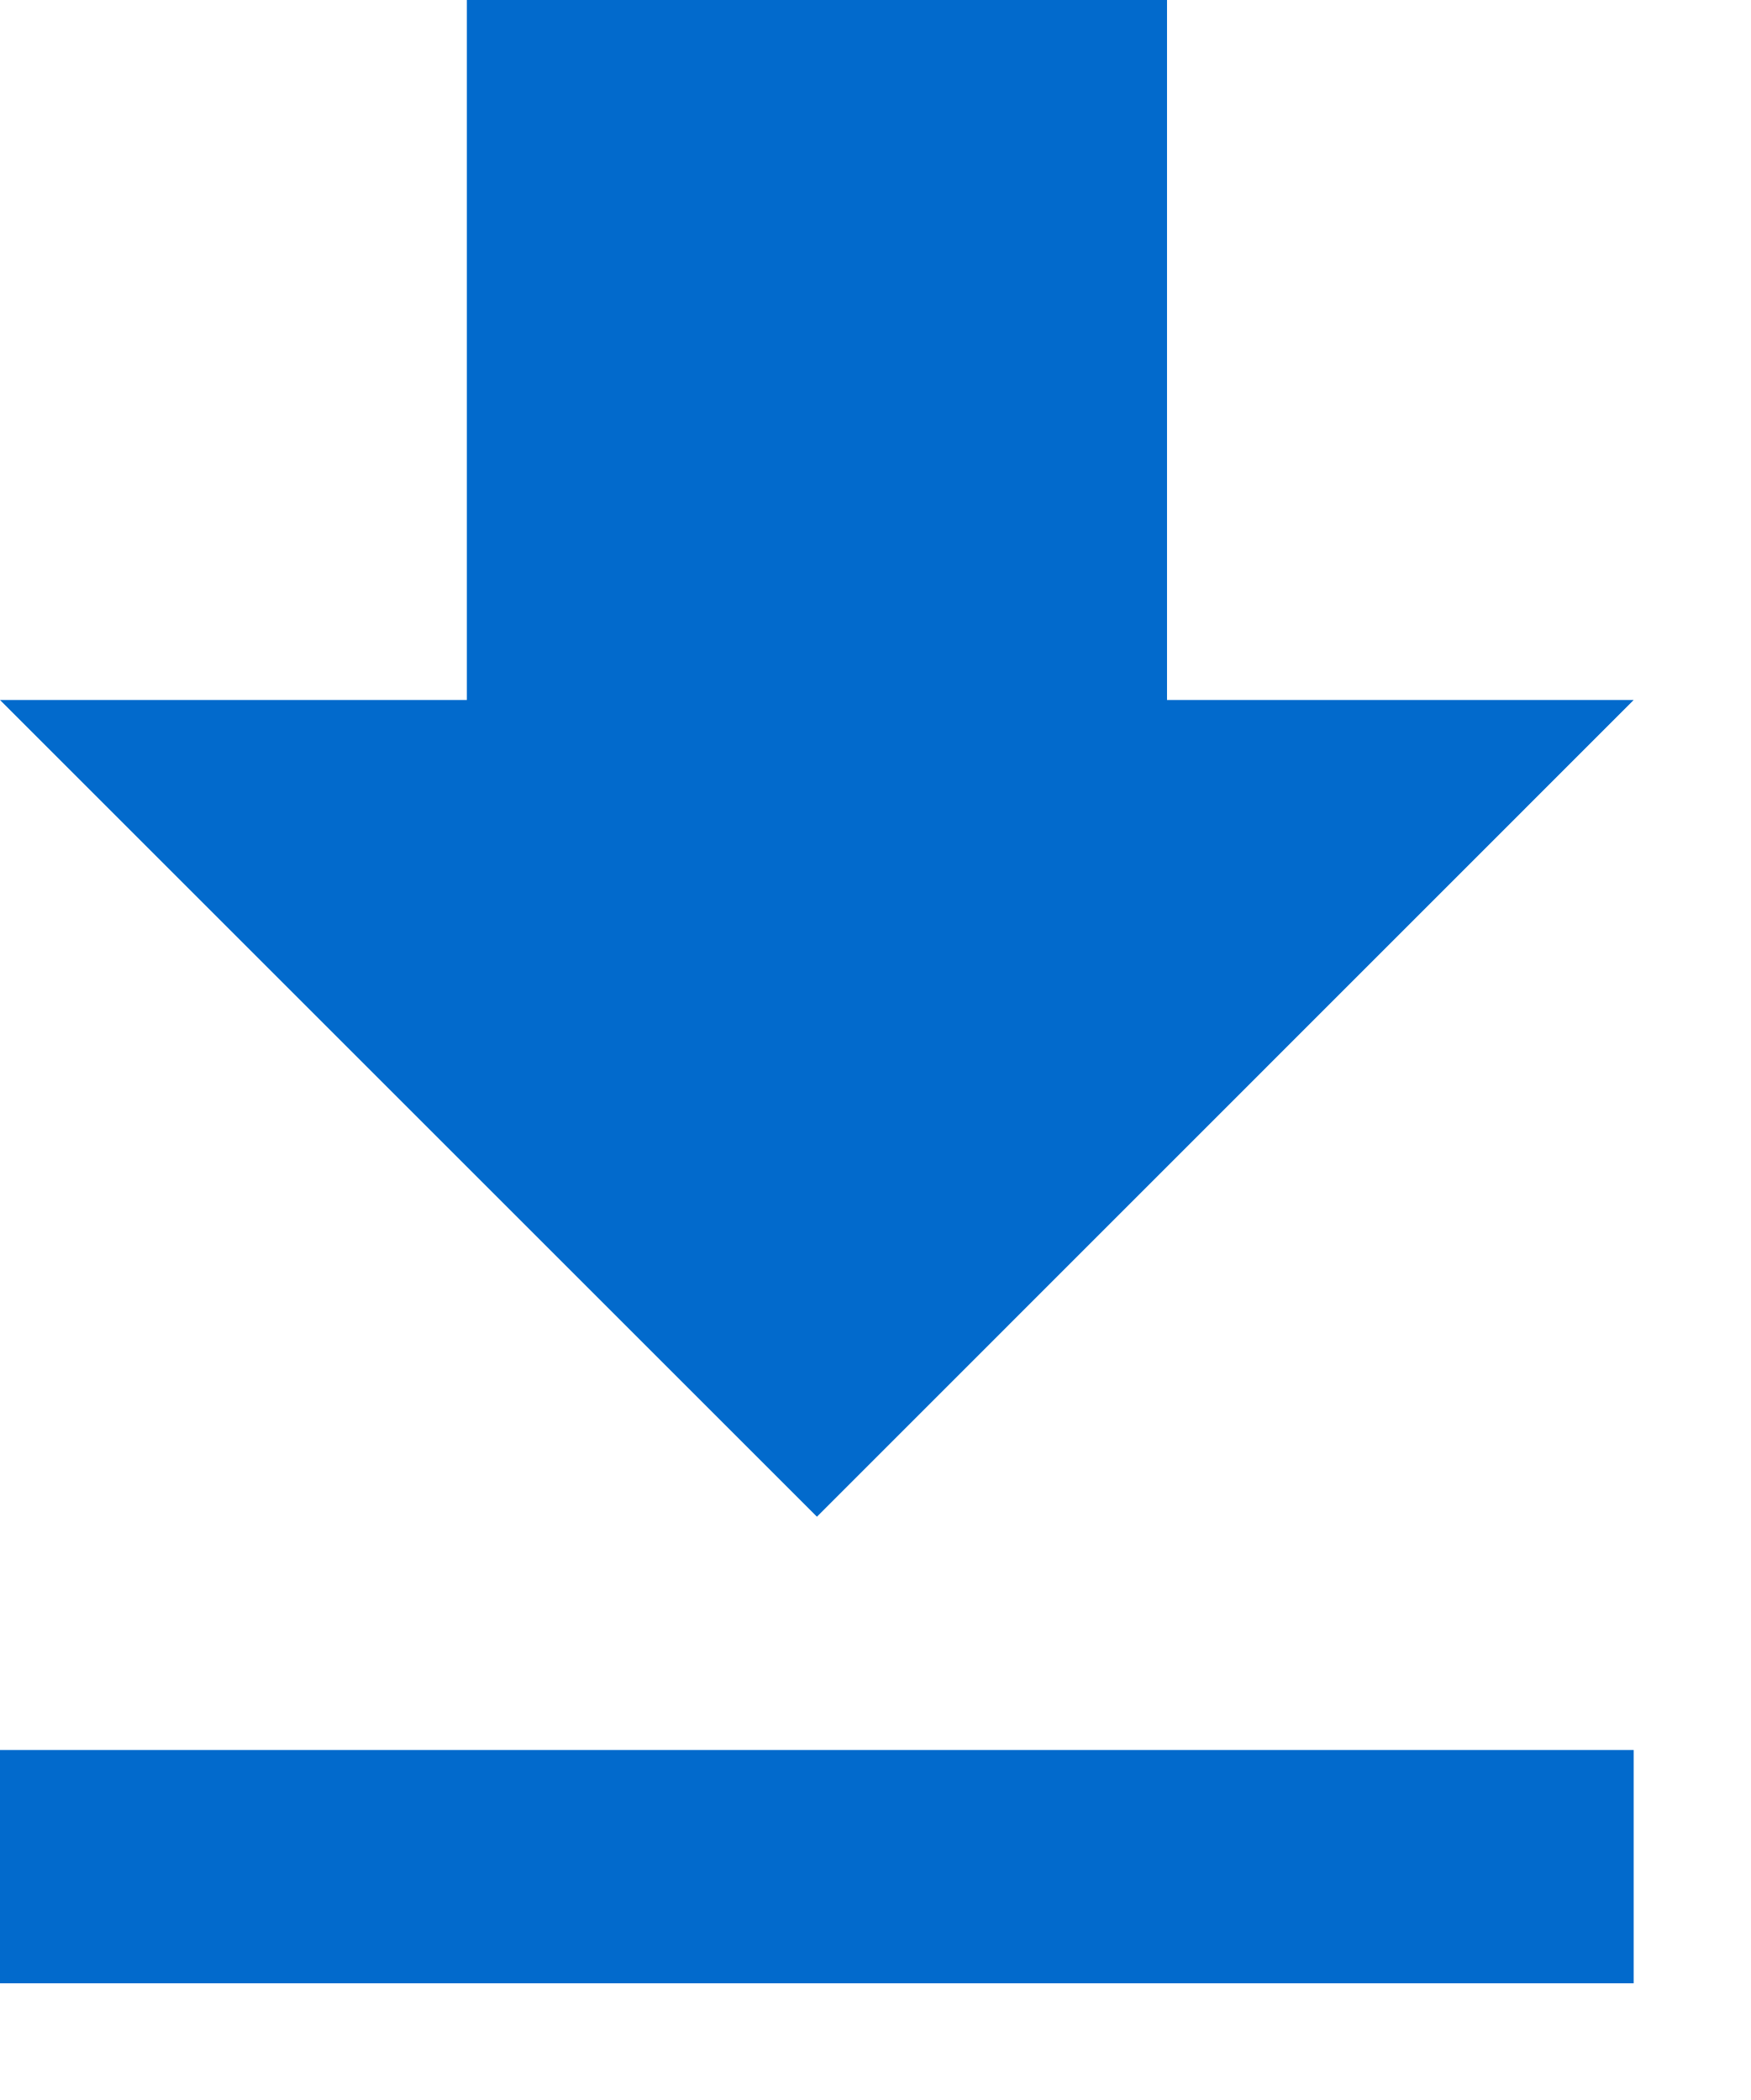
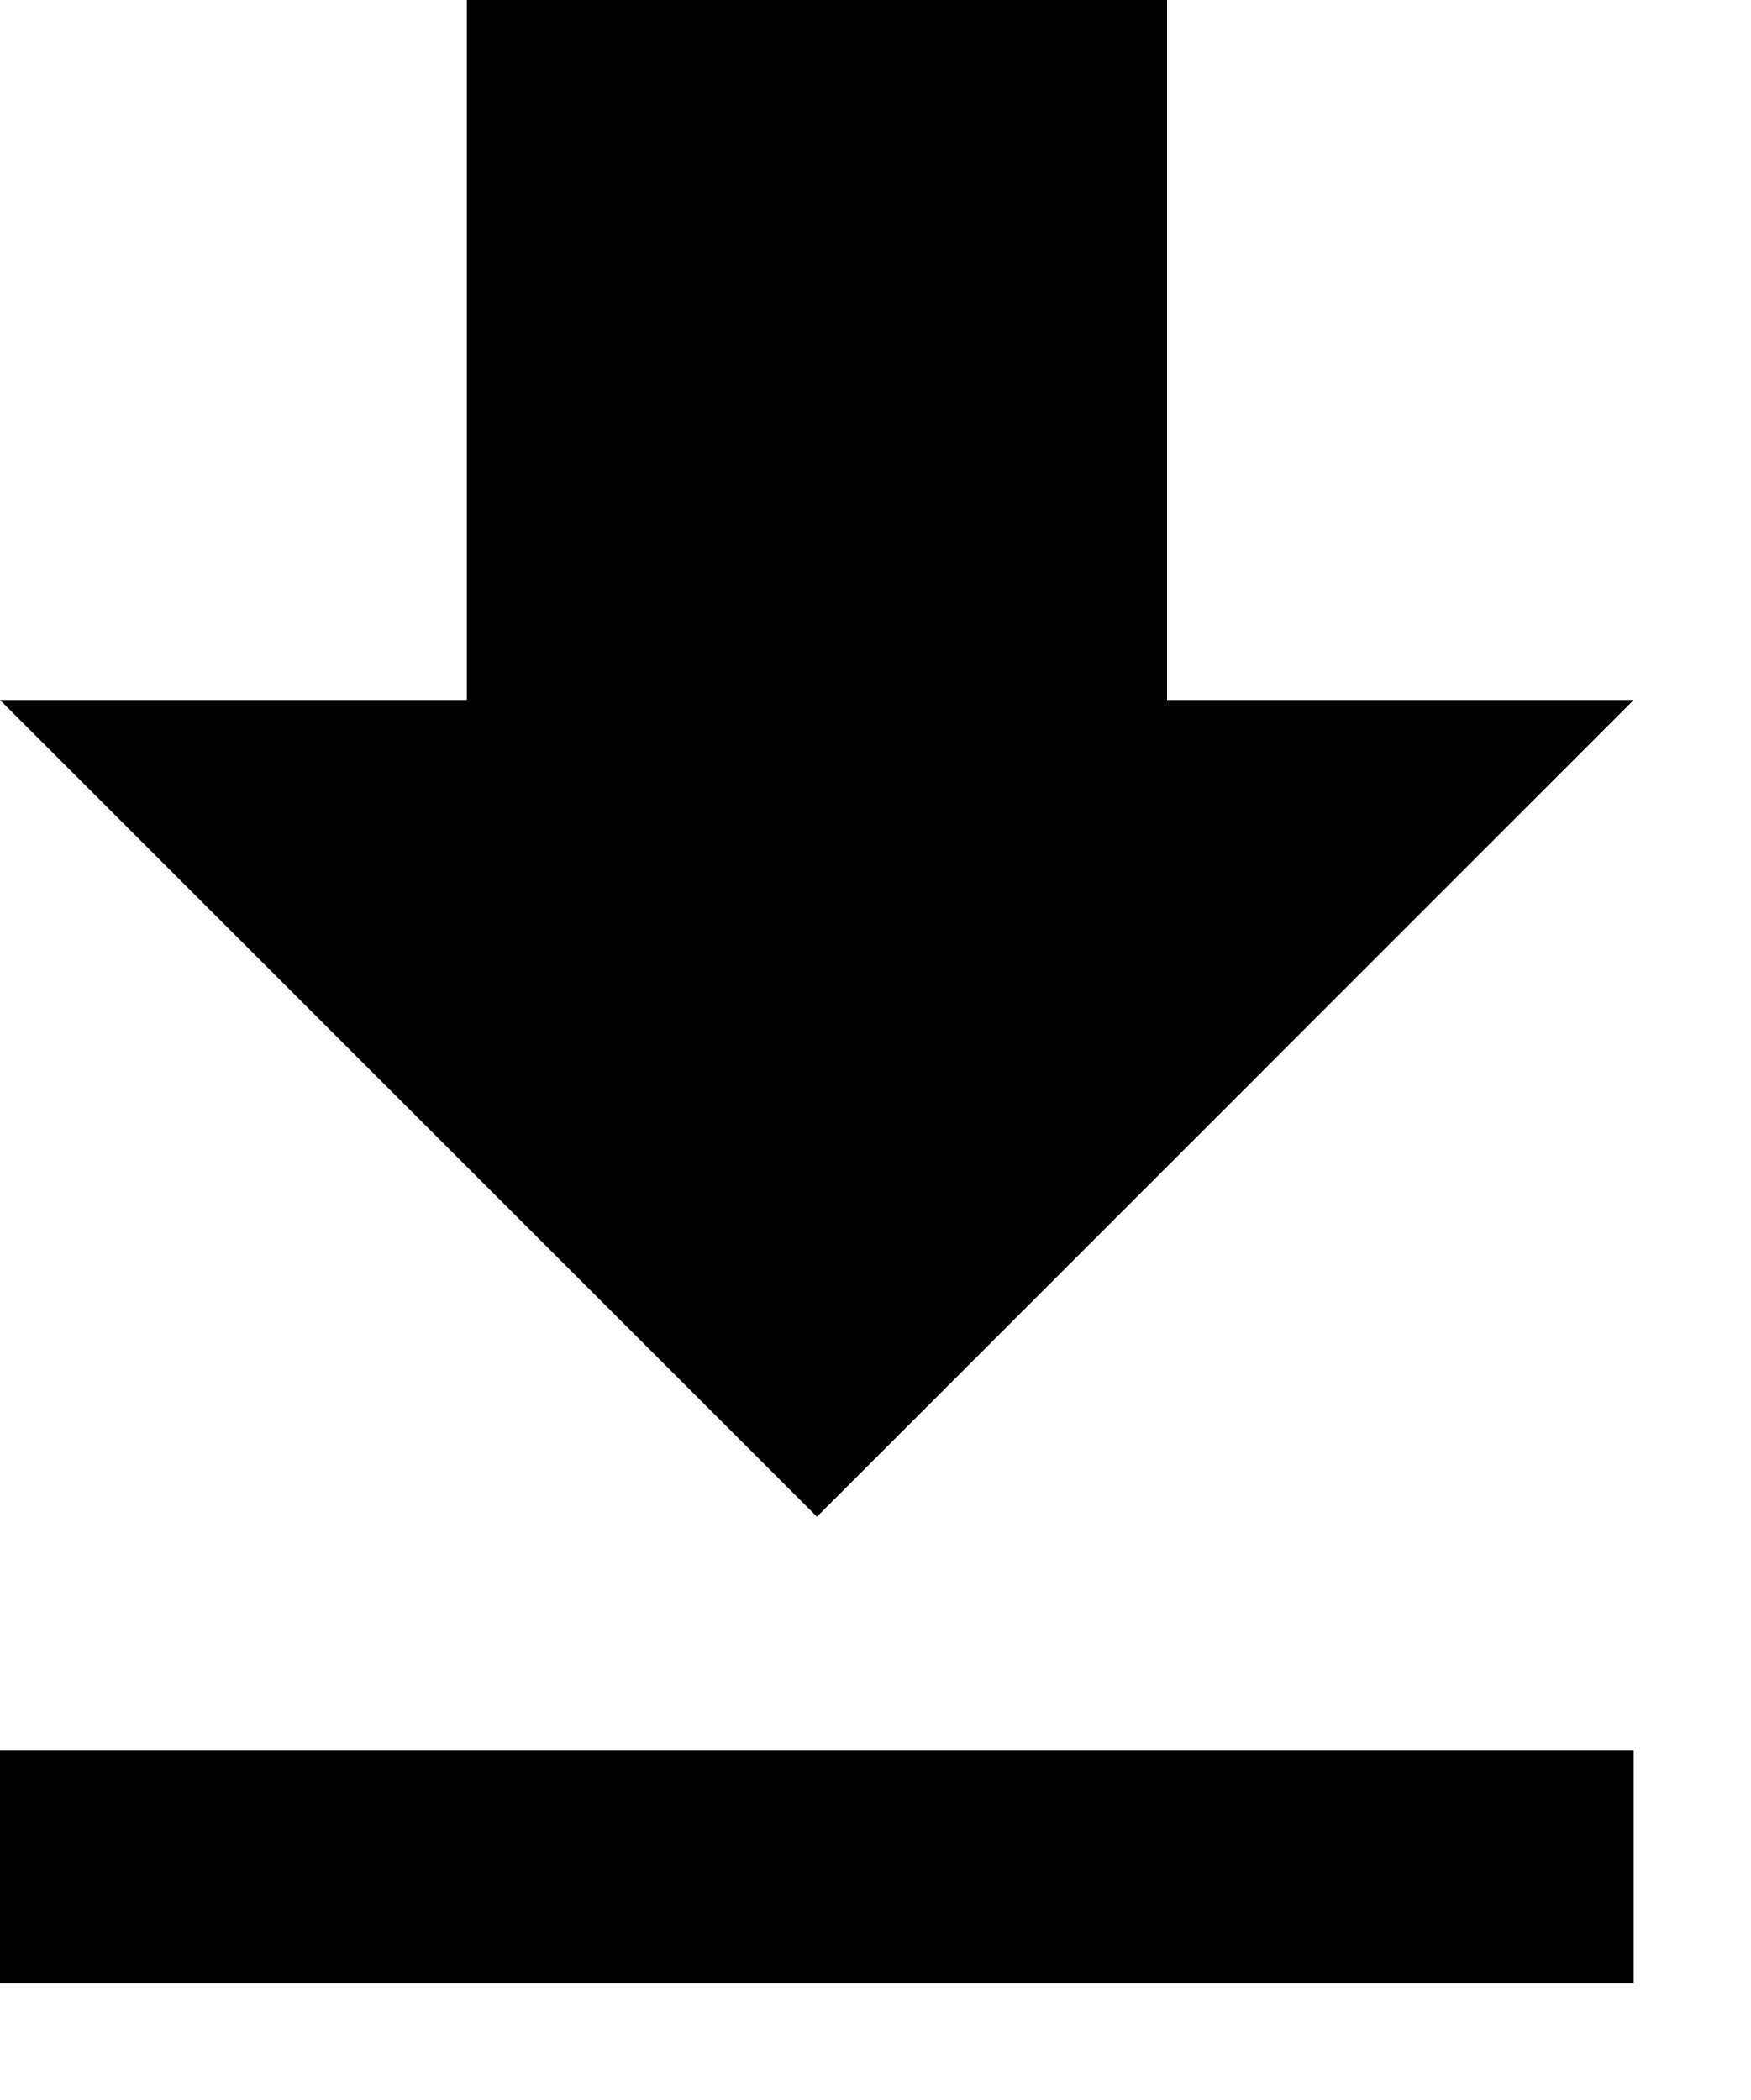
<svg xmlns="http://www.w3.org/2000/svg" width="10" height="12" viewBox="0 0 10 12" fill="none">
-   <path d="M0 11.333H9.333V10H0V11.333ZM9.333 4H6.667V0H2.667V4H0L4.667 8.667L9.333 4Z" fill="#026ACC" />
+   <path d="M0 11.333H9.333V10H0V11.333ZM9.333 4H6.667V0H2.667V4H0L4.667 8.667L9.333 4Z" fill="currentColor" />
</svg>
